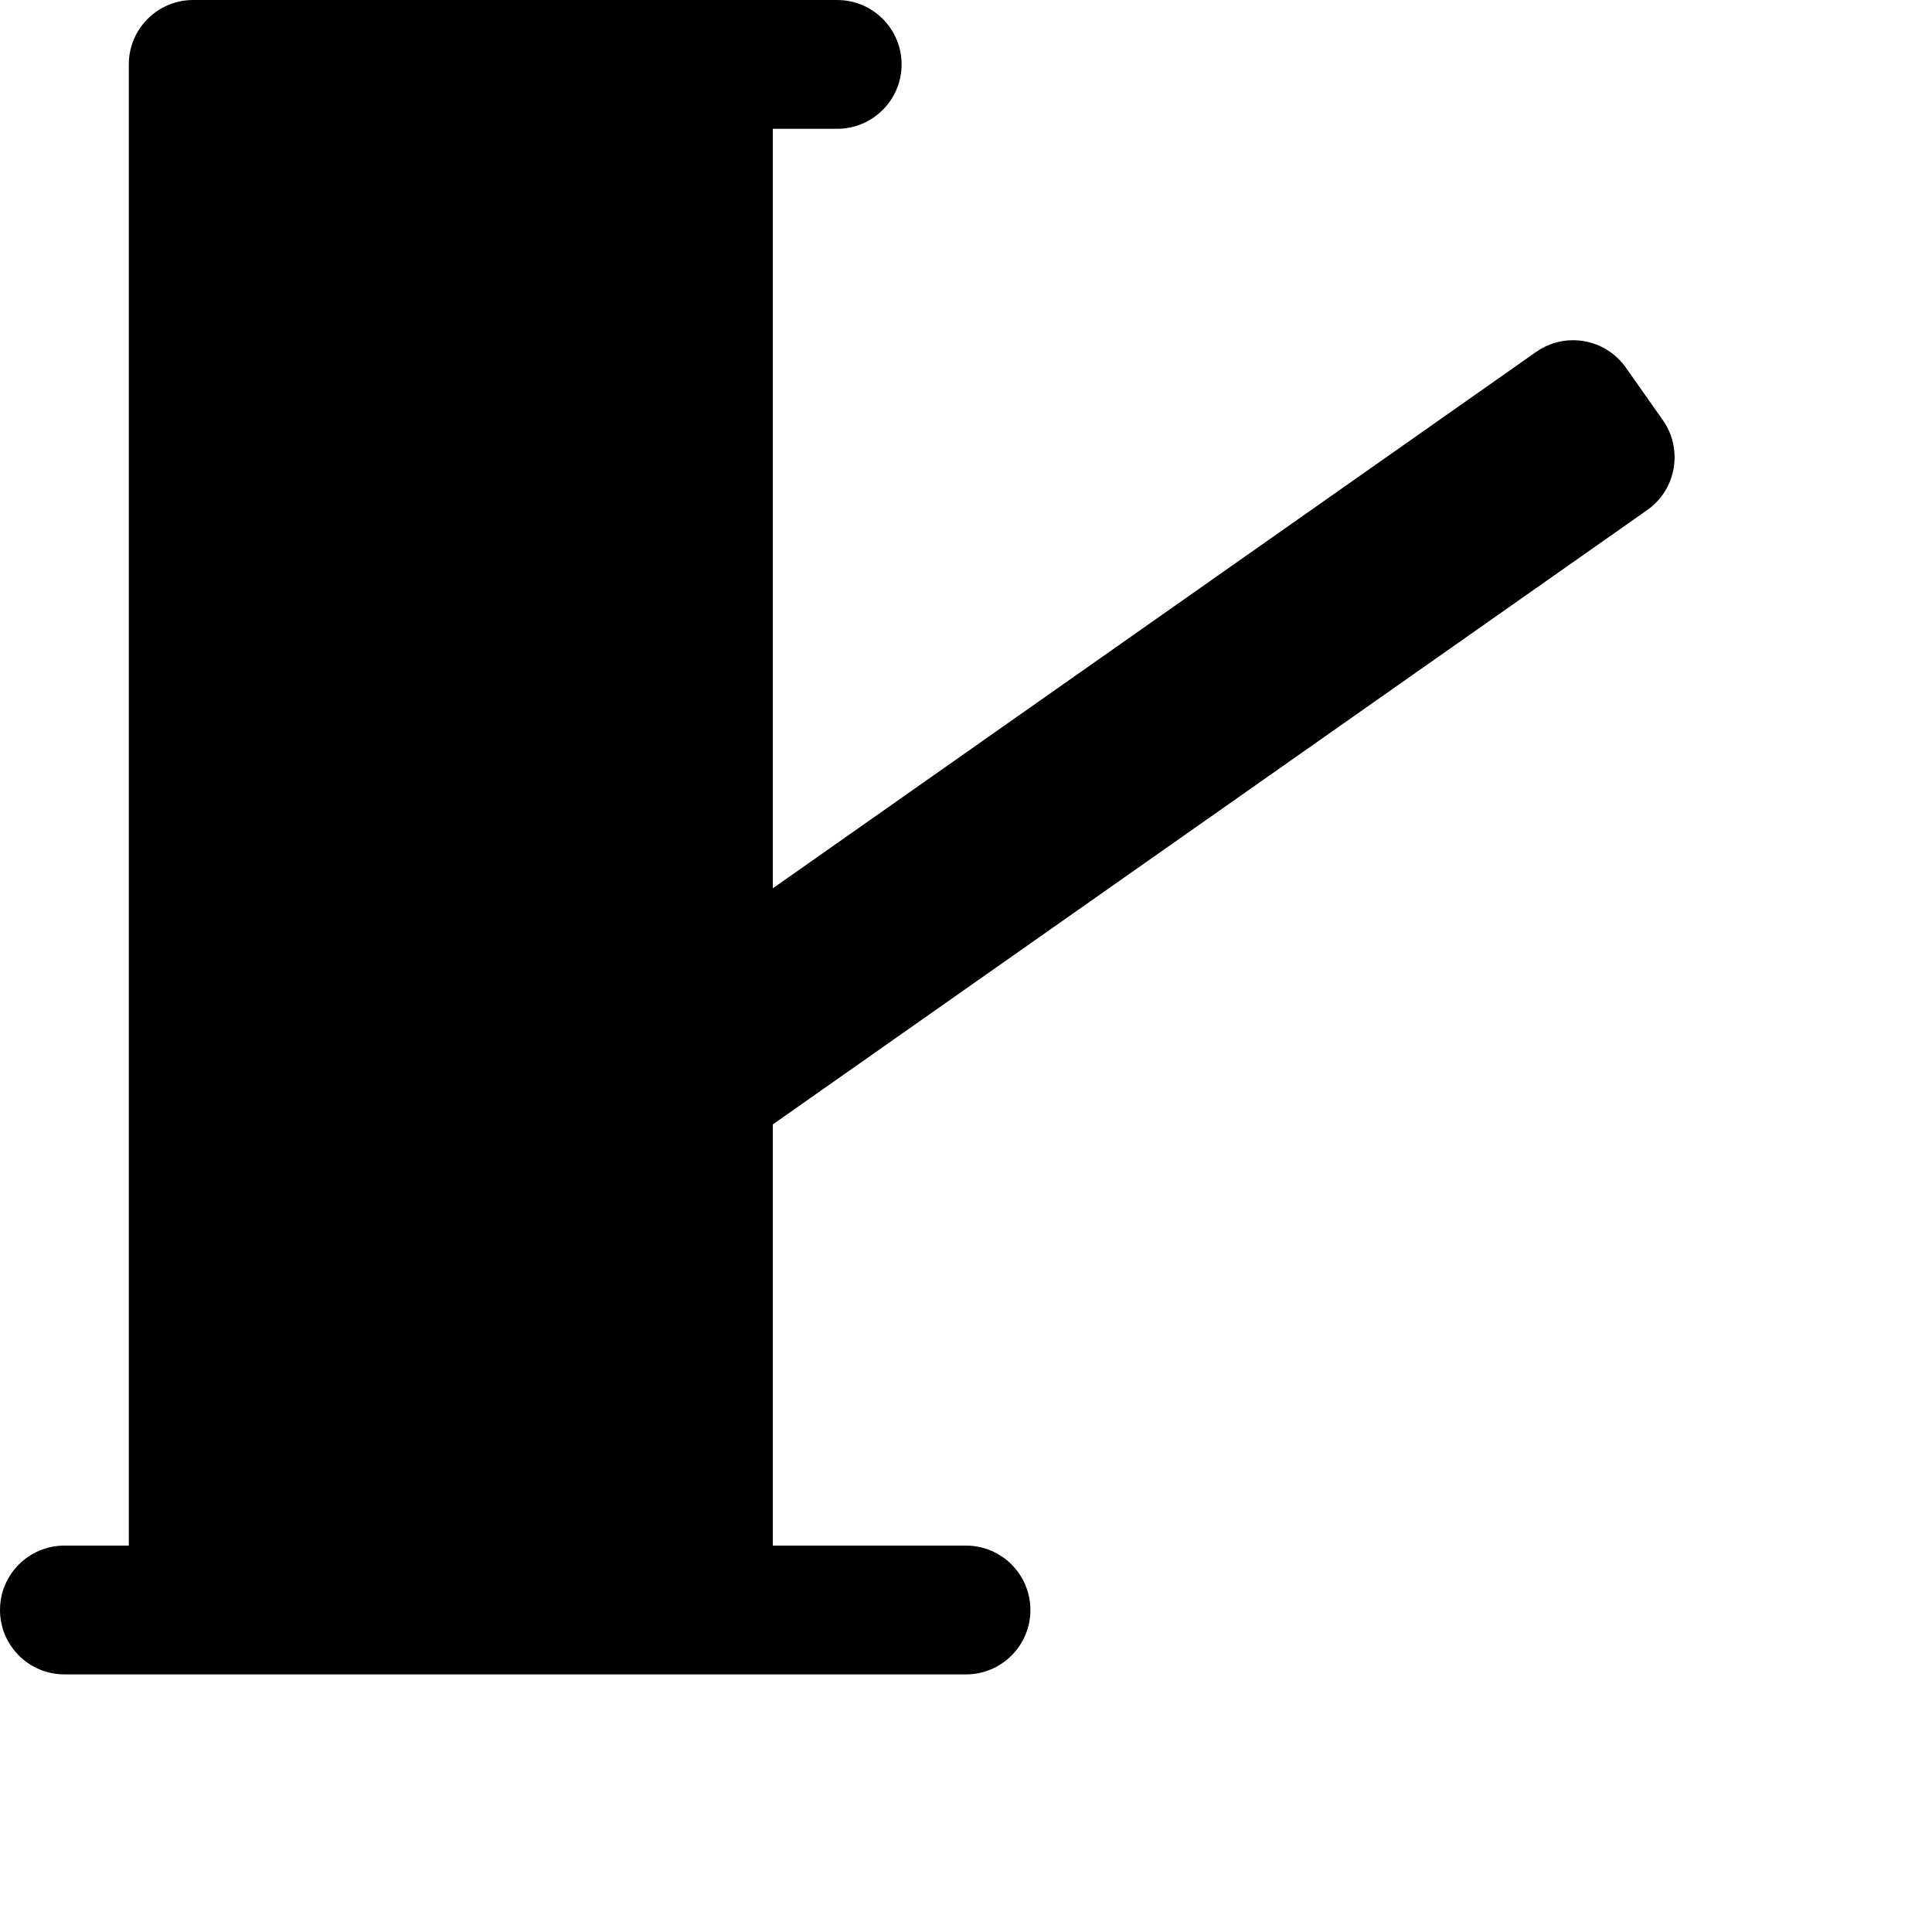
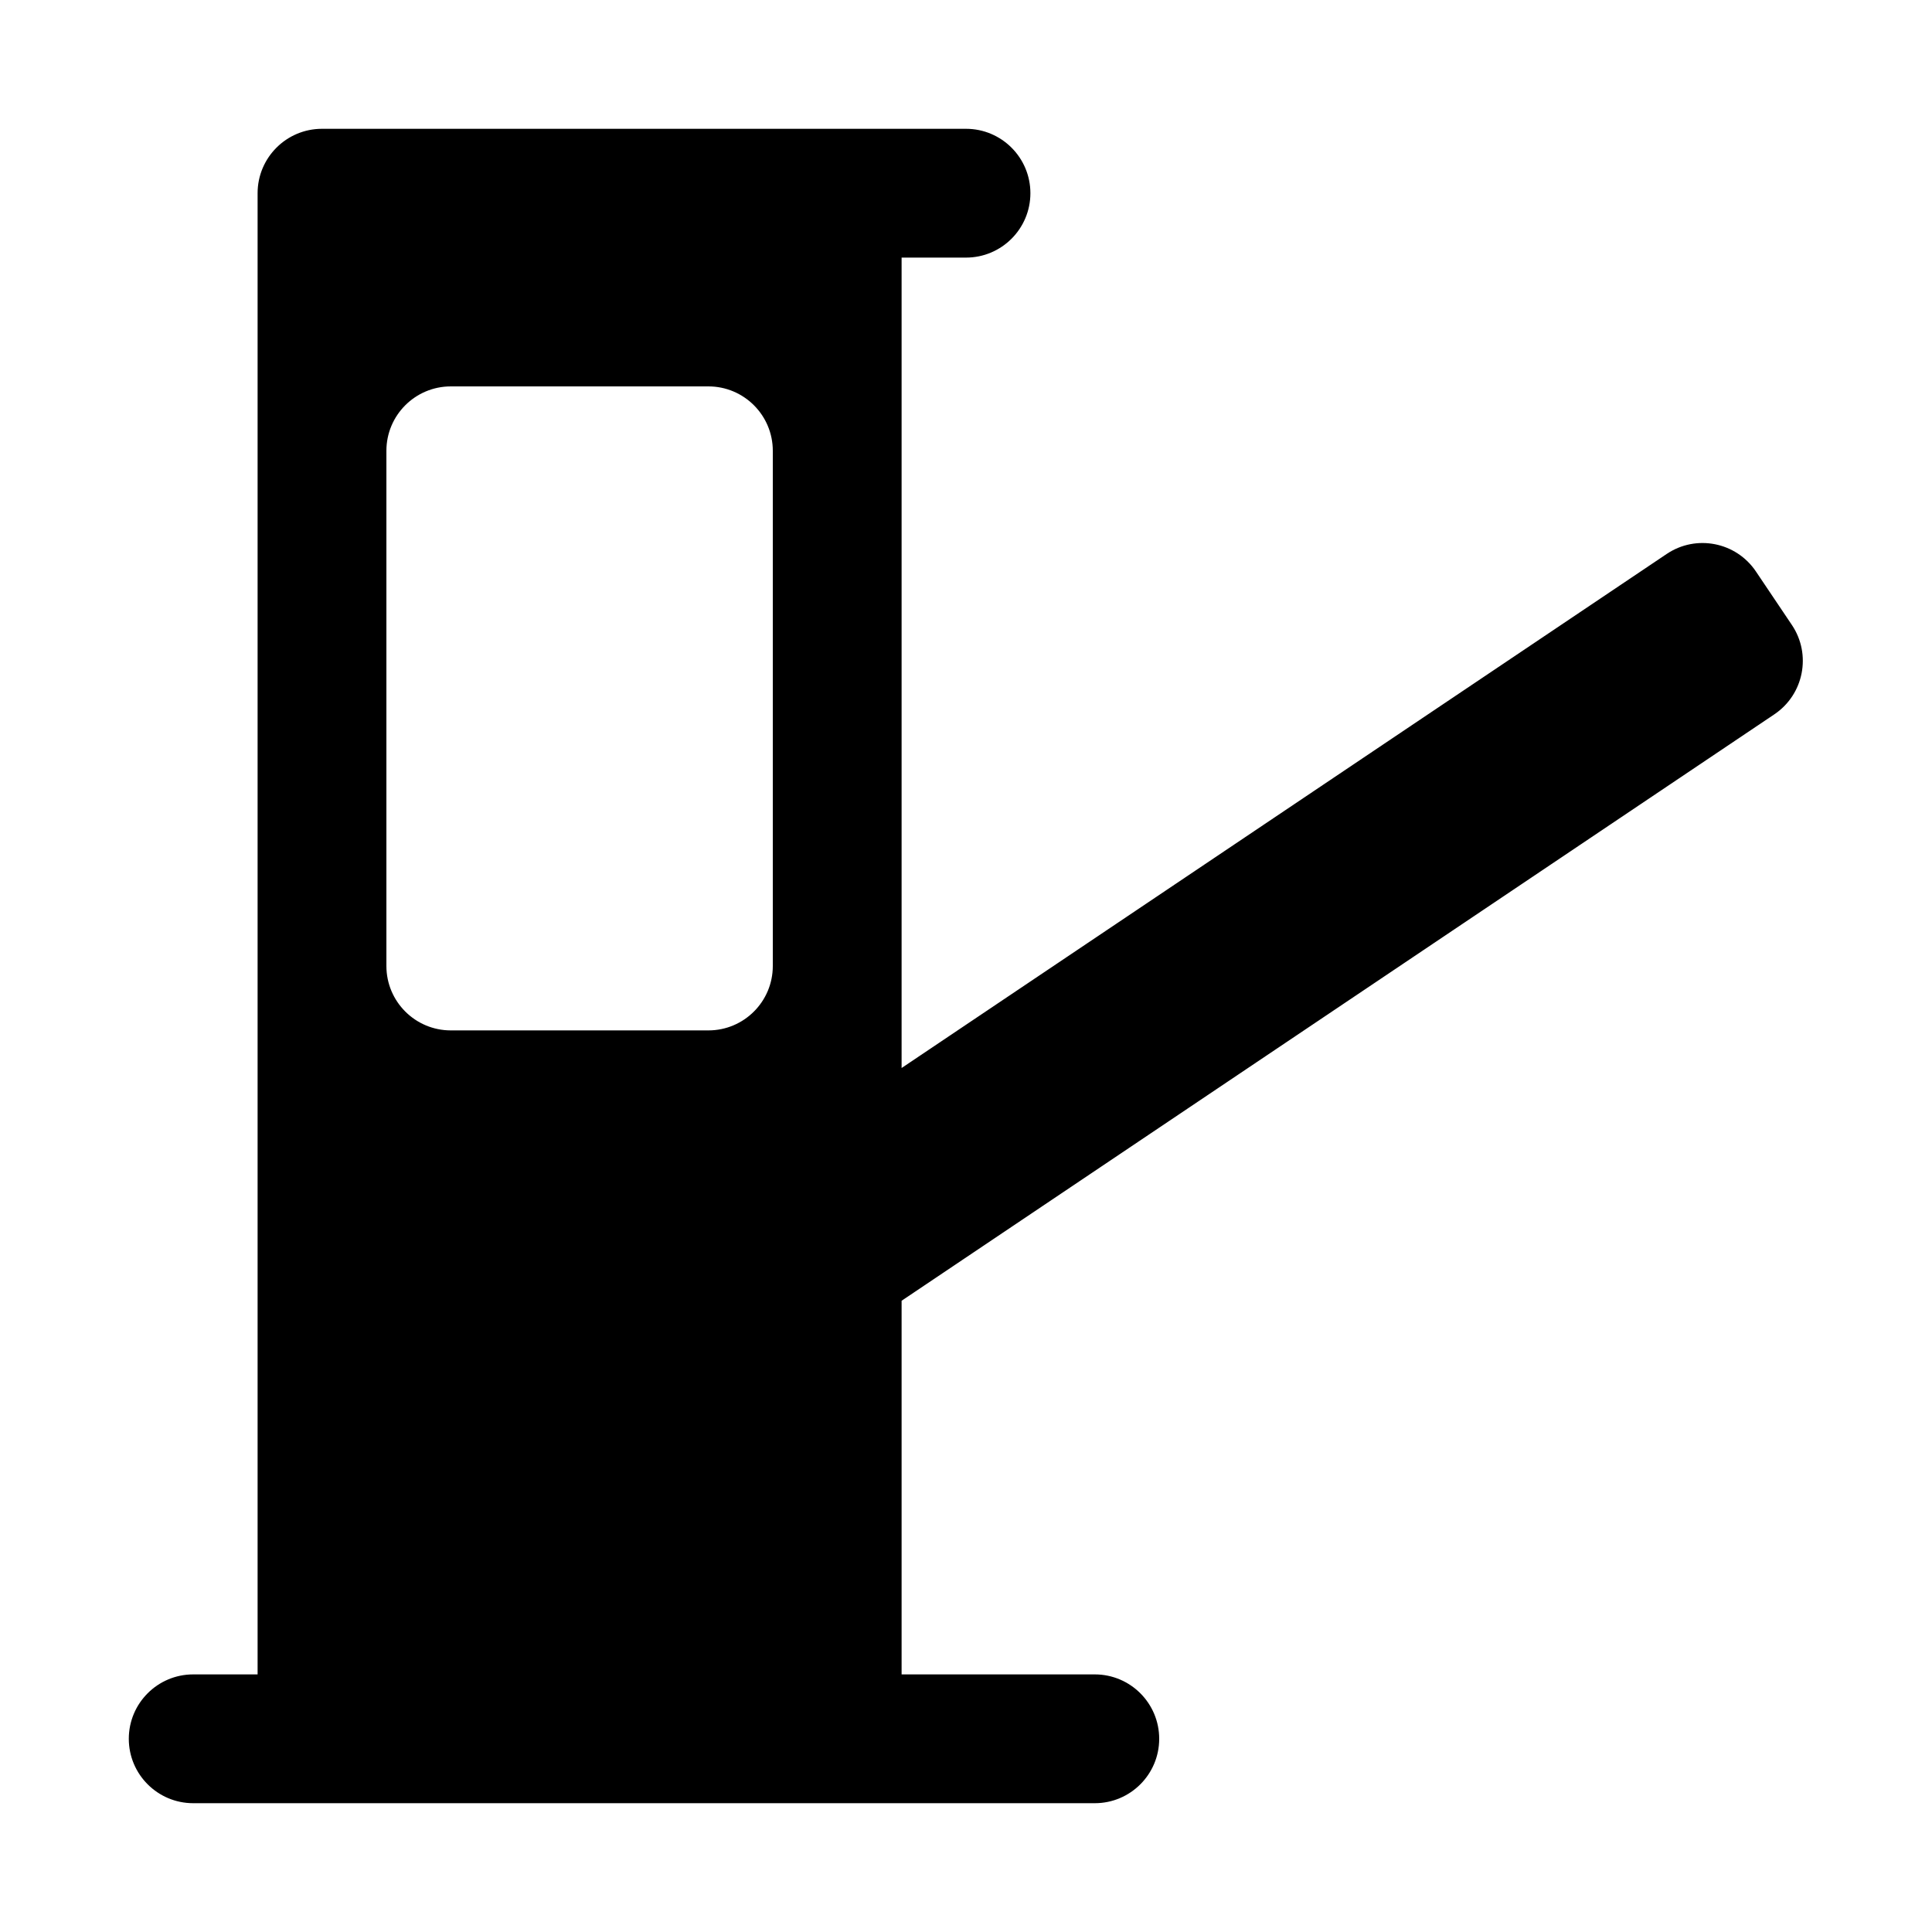
<svg xmlns="http://www.w3.org/2000/svg" version="1.1" id="toll-booth" width="15" height="15" viewBox="0 0 15 15">
-   <path d="M1.5 0C1.224 0 1 0.224 1 0.5V1V12H0.5C0.224 12 0 12.224 0 12.5C0 12.776 0.224 13 0.5 13H1H6H7.5C7.776 13 8 12.776 8 12.5C8 12.224 7.776 12 7.5 12H6V8.73L12.789 3.96C13.015 3.801 13.069 3.489 12.911 3.263L12.623 2.854C12.464 2.628 12.152 2.574 11.927 2.732L6 6.897V1H6.5C6.776 1 7 0.776 7 0.5C7 0.224 6.776 0 6.5 0H1.5ZM2.5 2C2.224 2 2 2.224 2 2.5V6.5C2 6.776 2.224 7 2.5 7H4.5C4.776 7 5 6.776 5 6.5V2.5C5 2.224 4.776 2 4.5 2H2.5Z" />
+   <path d="M2.5 1C2.224 1 2 1.224 2 1.5V2V13H1.5C1.224 13 1 13.224 1 13.5C1 13.776 1.224 14 1.5 14H8.5C8.776 14 9 13.776 9 13.5C9 13.224 8.776 13 8.5 13H7V10.099L13.776 5.546C14.005 5.392 14.066 5.081 13.912 4.852L13.633 4.437C13.479 4.208 13.169 4.147 12.94 4.301L7 8.292V2H7.5C7.776 2 8 1.776 8 1.5C8 1.224 7.776 1 7.5 1H2.5ZM3 3.5C3 3.224 3.224 3 3.5 3H5.5C5.776 3 6 3.224 6 3.5V7.5C6 7.776 5.776 8 5.5 8H3.5C3.224 8 3 7.776 3 7.5V3.5Z" />
</svg>
